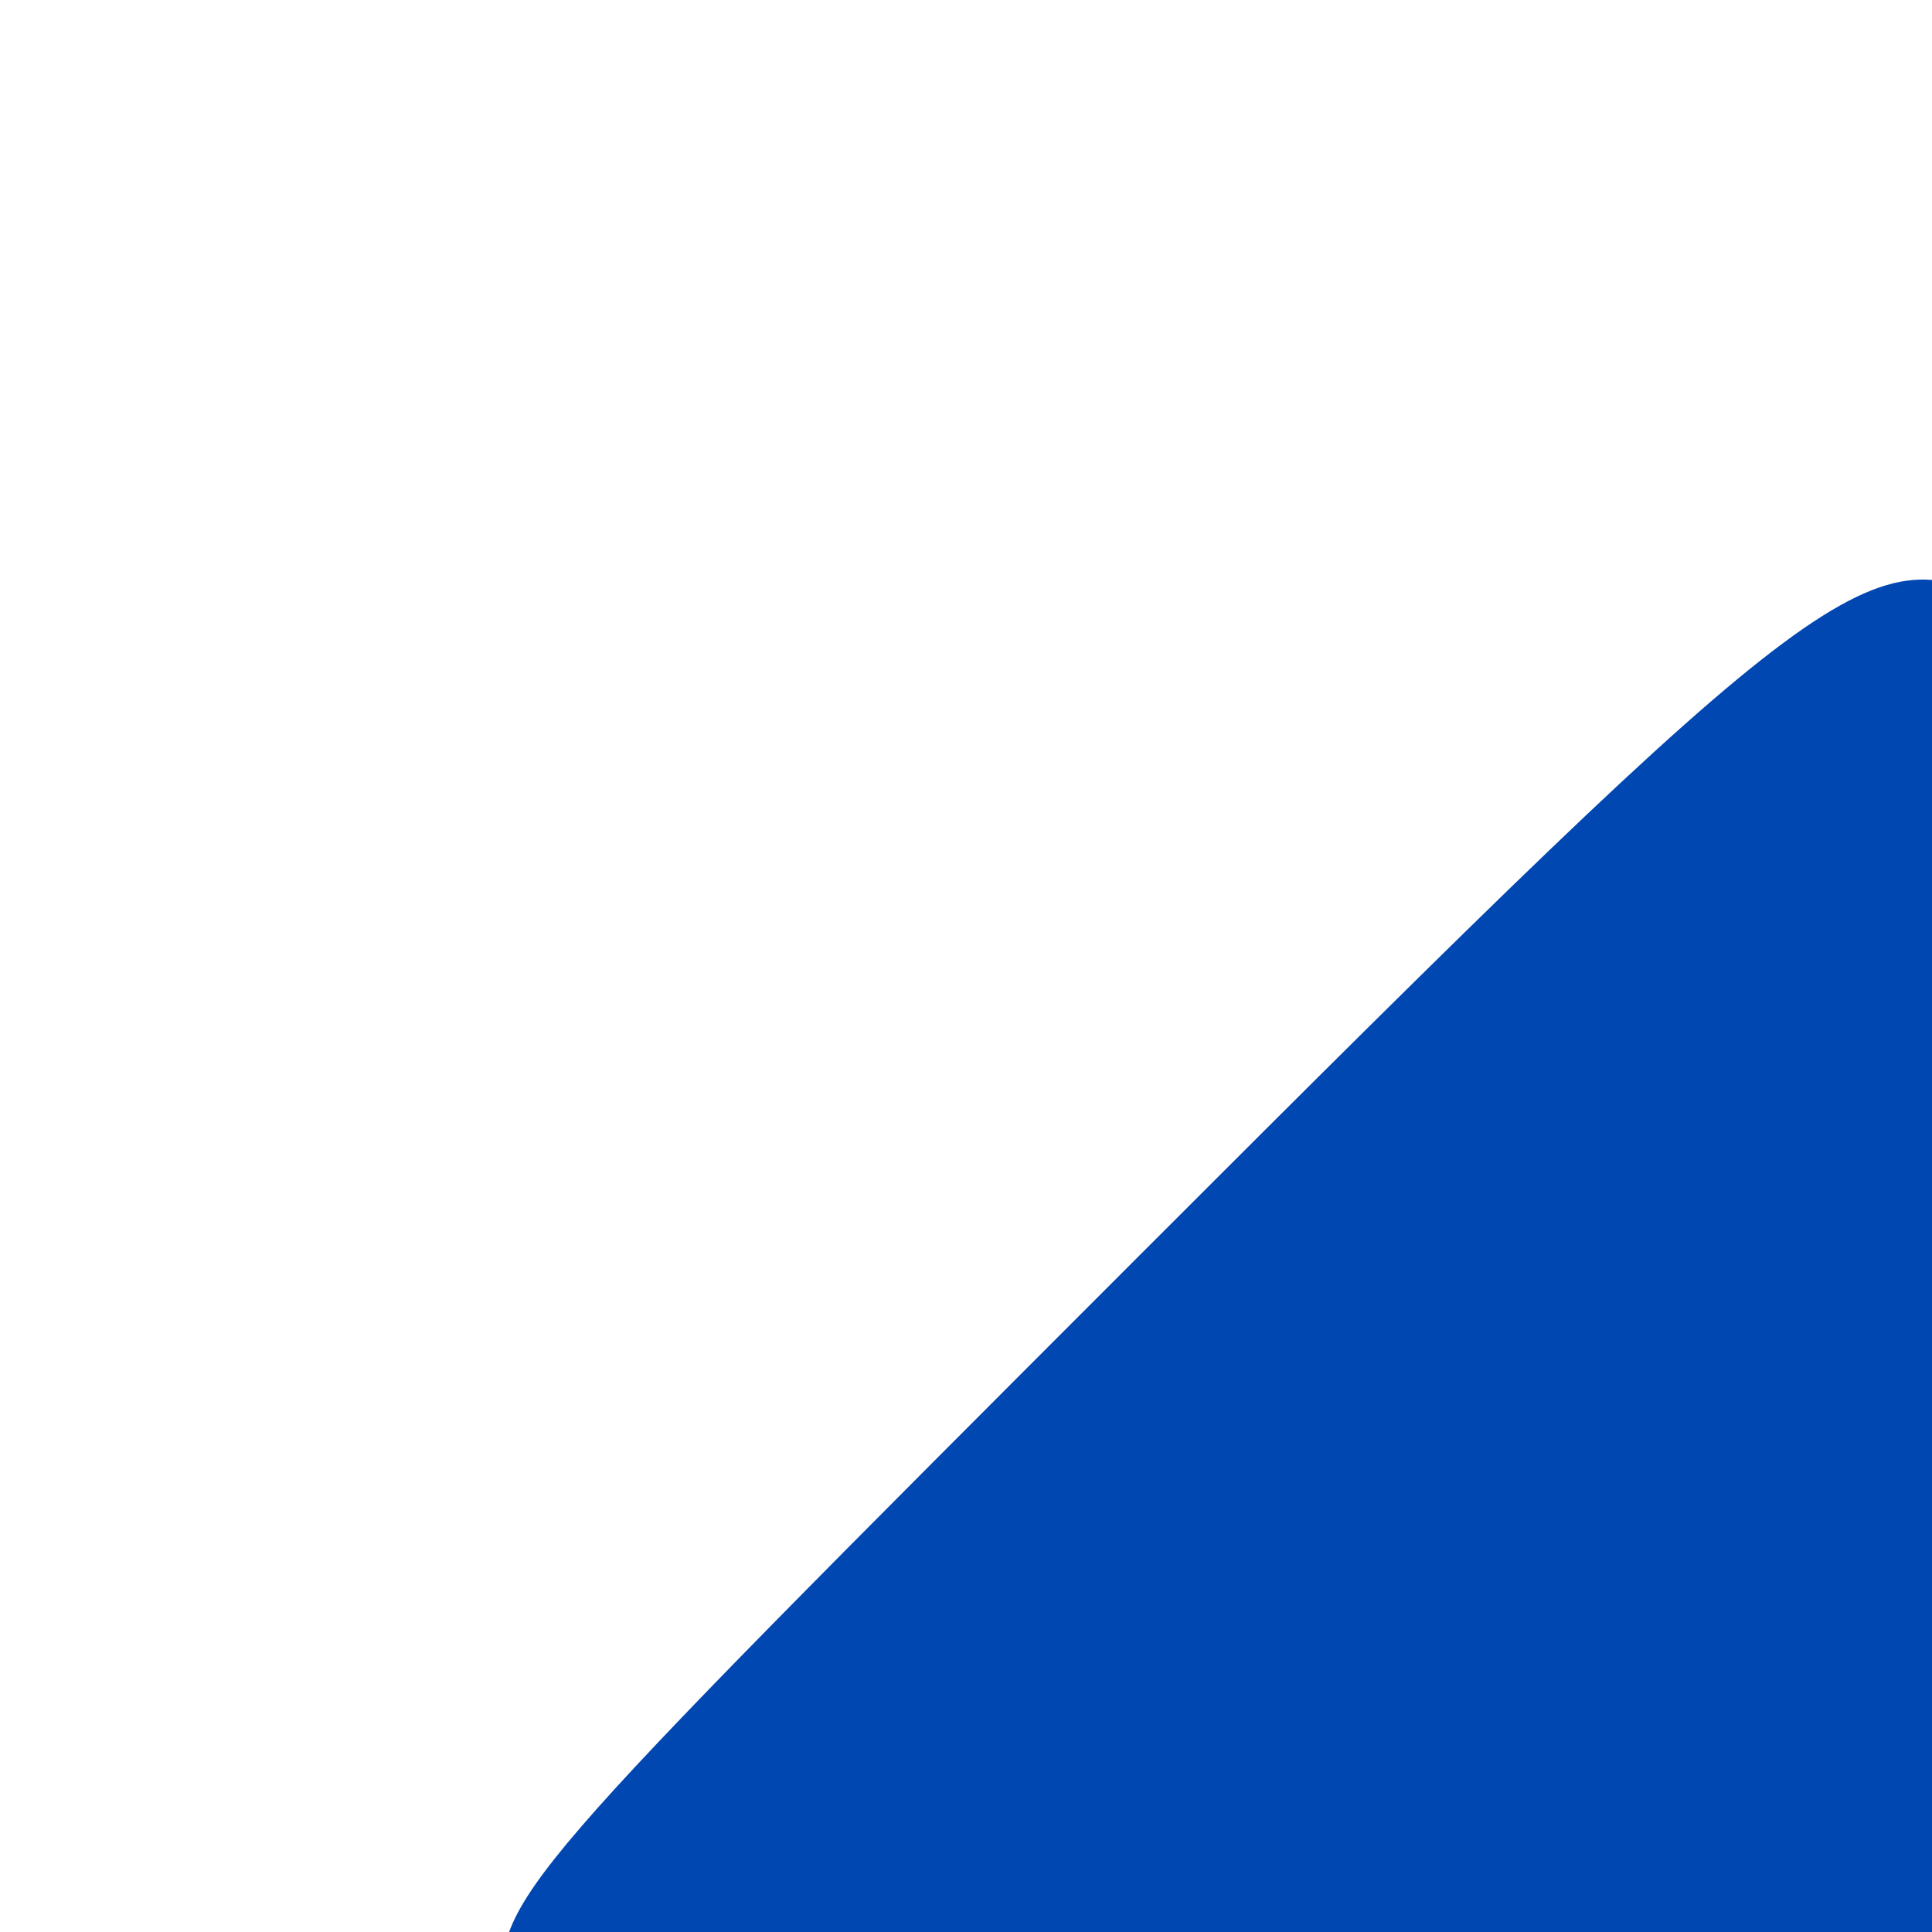
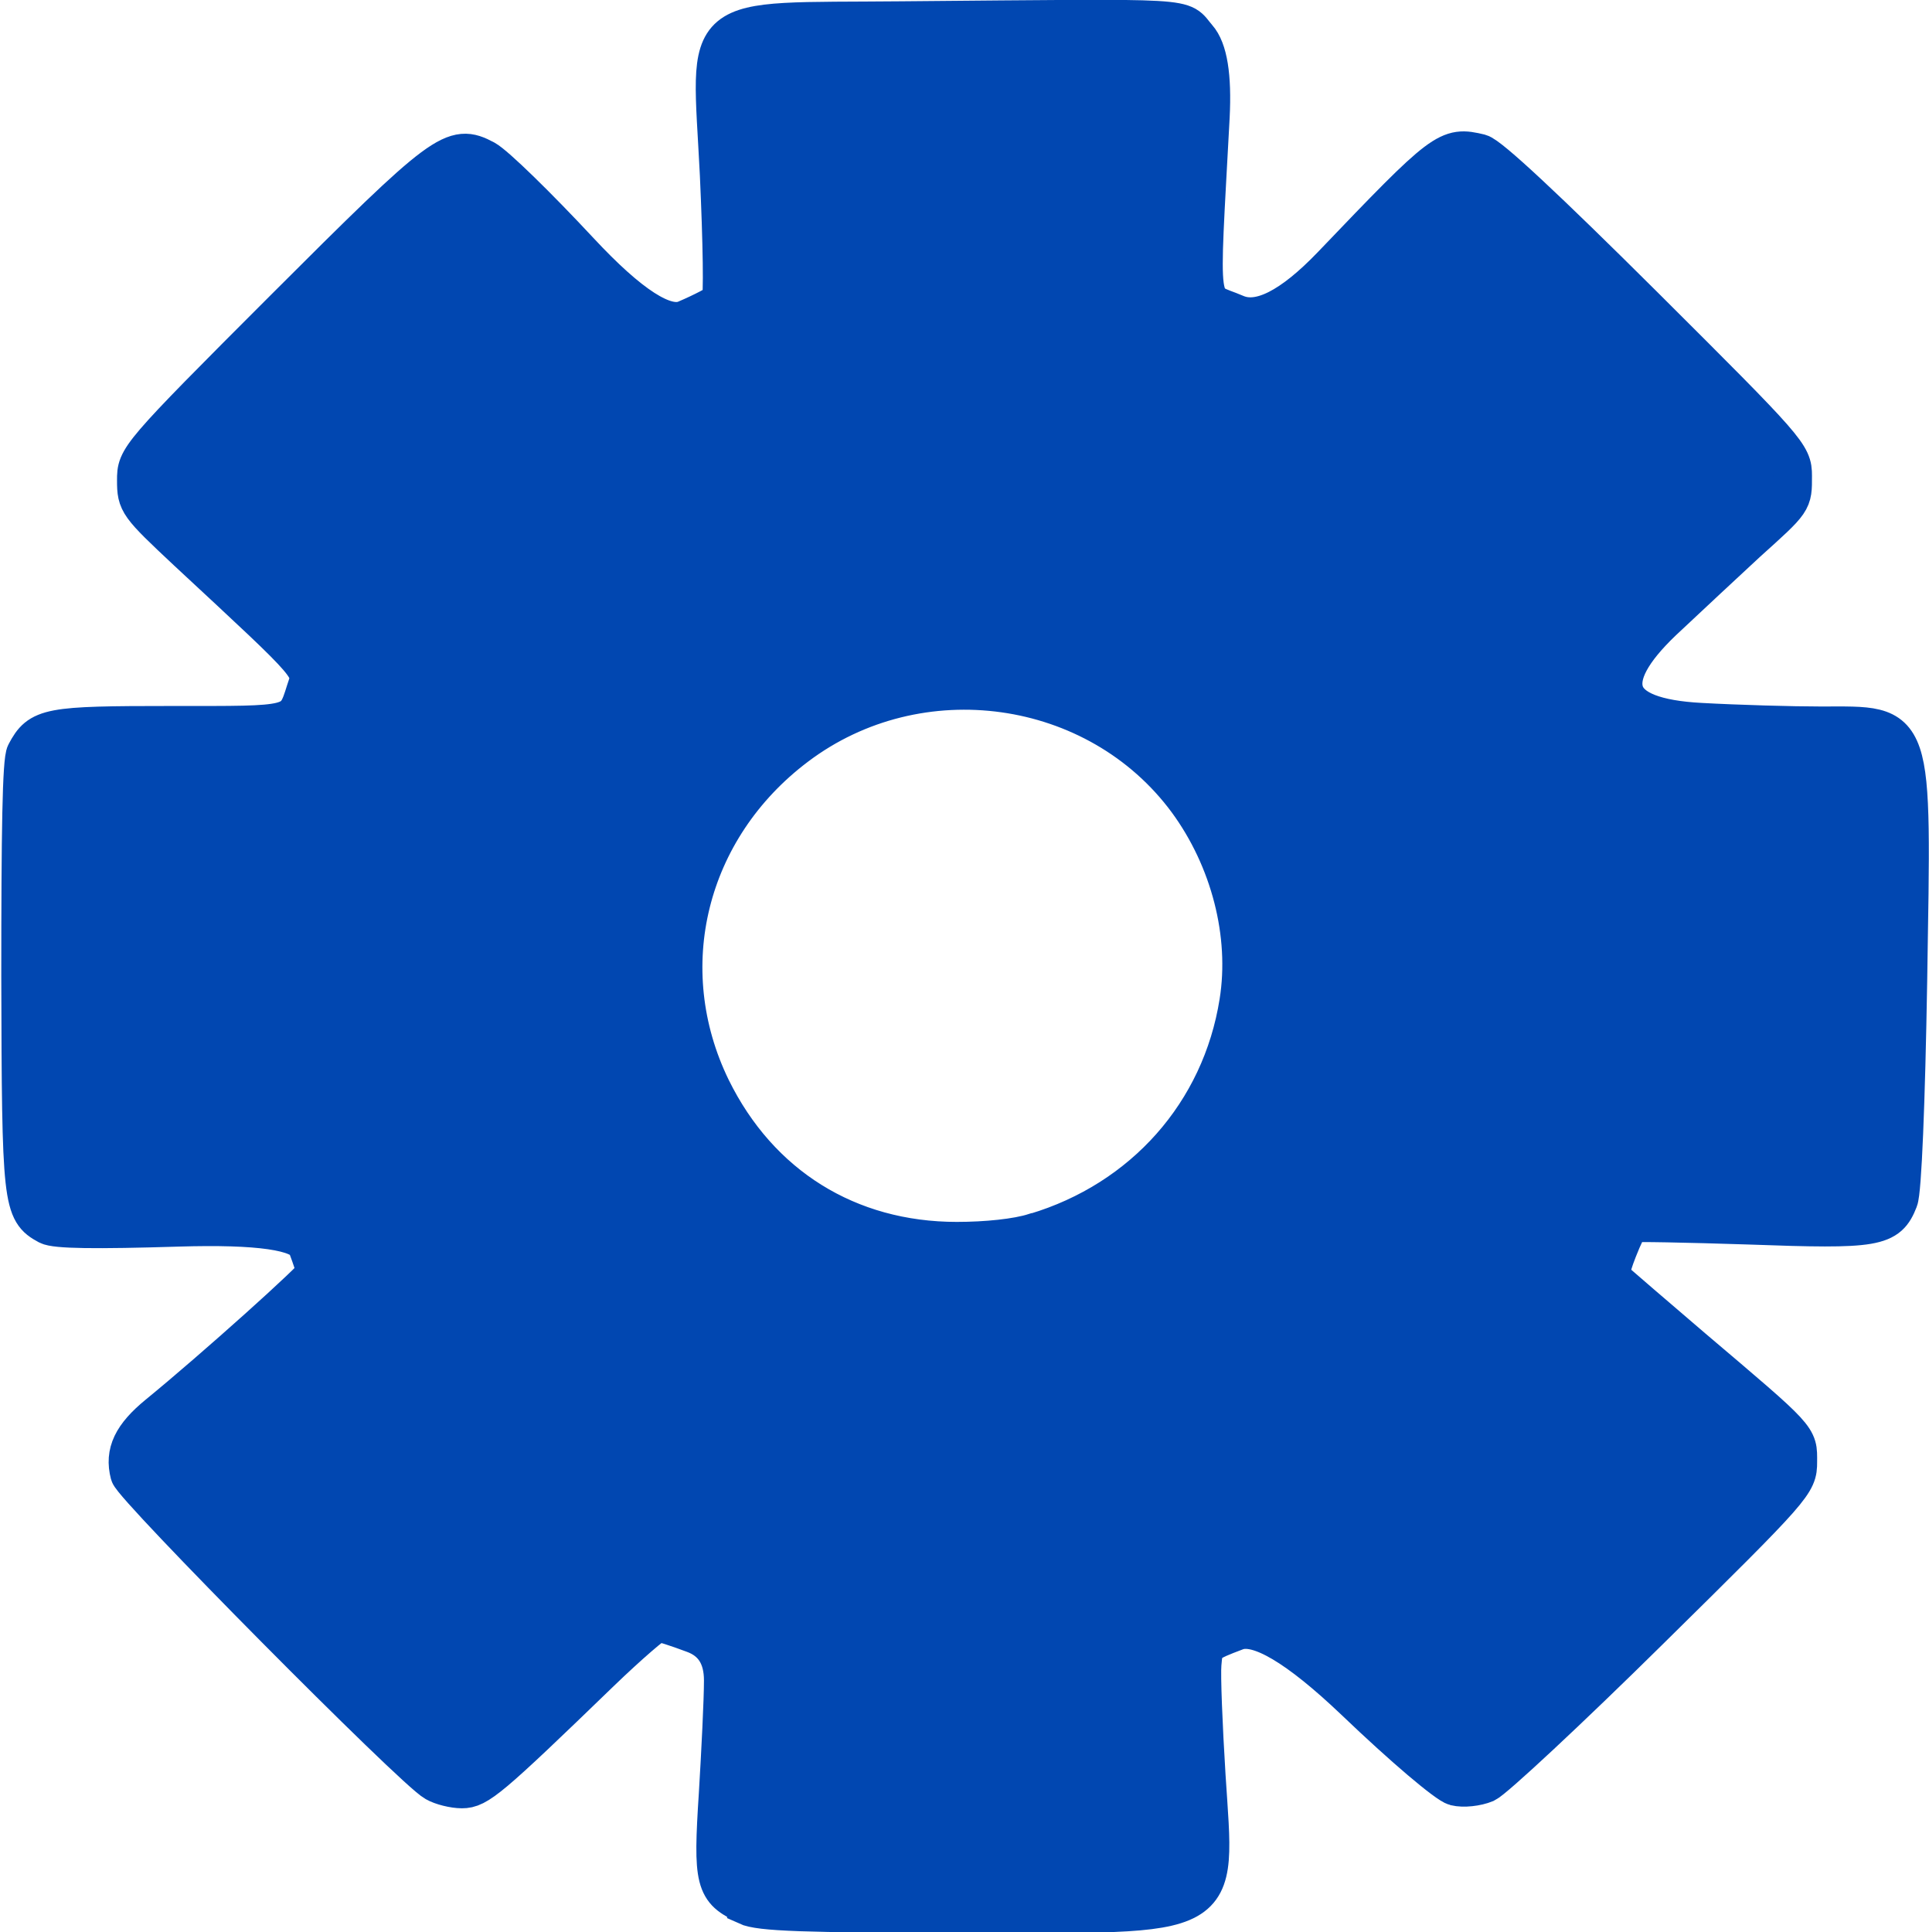
- <svg xmlns="http://www.w3.org/2000/svg" width="3mm" height="3mm" viewBox="0 0 22 22" version="1.1" id="svg5" xml:space="preserve">
-   <defs id="defs2" />
-   <g id="layer1" style="display:inline" transform="translate(-66.6084,-73.31553)">
-     <path style="display:inline;fill:#0147b1;fill-opacity:1;stroke-width:0.265" d="m 102.429,166.2 c -1.563,-0.68 -1.681,-1.135 -1.403,-5.437 0.136,-2.109 0.25,-4.629 0.253,-5.601 0.006,-1.767 0.006,-1.767 -1.459,-2.315 -0.806,-0.301 -1.596,-0.548 -1.757,-0.548 -0.16,0 -1.436,1.104 -2.834,2.453 -5.48,5.286 -6.031,5.75 -6.819,5.74 -0.413,-0.005 -1.011,-0.154 -1.33,-0.332 -1.059,-0.589 -14.902,-14.531 -15.063,-15.171 -0.269,-1.07 0.121,-1.889 1.393,-2.932 2.753,-2.257 7.767,-6.761 7.767,-6.978 0,-0.128 -0.198,-0.728 -0.441,-1.334 -0.441,-1.101 -0.441,-1.101 -6.334,-0.913 -4.109,0.131 -6.057,0.1 -6.436,-0.103 -1.274,-0.682 -1.32,-1.098 -1.354,-12.258 -0.022,-7.104 0.061,-10.633 0.257,-10.999 0.687,-1.283 1.091,-1.36 7.19,-1.36 6.275,0 6.02,0.066 6.589,-1.697 0.374,-1.161 0.605,-0.889 -5.821,-6.871 -2.436,-2.268 -2.514,-2.376 -2.514,-3.499 0,-1.159 0,-1.159 7.275,-8.438 7.901,-7.905 8.326,-8.22 9.909,-7.366 0.495,0.267 2.585,2.296 4.645,4.508 3.746,4.022 3.746,4.022 5.246,3.359 0.825,-0.364 1.598,-0.761 1.718,-0.88 0.12,-0.12 0.085,-2.941 -0.078,-6.27 -0.399,-8.151 -1.195,-7.486 9.058,-7.574 14.864,-0.127 13.615,-0.198 14.528,0.825 0.796,0.891 0.796,0.891 0.639,3.903 -0.52,10.01 -0.667,8.876 1.257,9.712 1.72,0.747 1.72,0.747 4.714,-2.381 5.558,-5.809 5.695,-5.913 7.301,-5.523 0.475,0.115 3.28,2.725 8.07,7.508 7.166,7.156 7.342,7.357 7.338,8.385 -0.005,1.281 0.041,1.213 -2.245,3.294 -1.019,0.927 -2.884,2.674 -4.145,3.882 -2.293,2.196 -2.293,2.196 -1.88,3.488 0.413,1.292 0.413,1.292 3.748,1.462 1.834,0.094 4.504,0.171 5.932,0.171 4.659,0.002 4.495,-0.478 4.278,12.532 -0.101,6.059 -0.281,10.387 -0.45,10.831 -0.521,1.369 -1.084,1.464 -7.351,1.237 -3.129,-0.114 -5.76,-0.162 -5.848,-0.108 -0.088,0.054 -0.37,0.649 -0.627,1.323 -0.395,1.033 -0.411,1.277 -0.105,1.559 0.199,0.184 1.91,1.652 3.802,3.263 5.34,4.547 5.159,4.35 5.159,5.596 0,1.072 -0.098,1.184 -7.295,8.291 -4.012,3.962 -7.646,7.354 -8.076,7.538 -0.436,0.186 -1.093,0.256 -1.486,0.157 -0.397,-0.1 -2.55,-1.938 -4.936,-4.215 -4.231,-4.039 -4.231,-4.039 -5.837,-3.439 -1.548,0.577 -1.609,0.636 -1.691,1.613 -0.047,0.557 0.039,3.029 0.191,5.492 0.444,7.191 1.121,6.81 -12.053,6.796 -7.693,-0.008 -9.927,-0.087 -10.59,-0.376 z m 17.002,-6.692 c -0.078,-0.982 -0.206,-3.155 -0.285,-4.829 -0.133,-2.832 -0.101,-3.116 0.465,-4.101 0.577,-1.004 0.805,-1.132 4.436,-2.496 3.999,-1.502 5.386,-1.721 6.656,-1.052 0.389,0.205 2.205,1.782 4.034,3.504 1.83,1.722 3.431,3.091 3.558,3.043 0.43,-0.163 9.041,-8.514 8.968,-8.696 -0.04,-0.099 -1.74,-1.636 -3.777,-3.415 -2.037,-1.779 -3.861,-3.53 -4.052,-3.891 -0.453,-0.855 -0.309,-1.442 1.438,-5.839 1.805,-4.545 2.411,-5.228 4.434,-5.007 0.746,0.082 3.082,0.183 5.192,0.225 3.836,0.077 3.836,0.077 3.907,-6.604 0.071,-6.681 0.071,-6.681 -4.663,-6.681 -2.604,0 -5.104,-0.074 -5.557,-0.165 -1.406,-0.281 -1.943,-1.144 -3.407,-5.468 -1.165,-3.441 -1.344,-4.215 -1.121,-4.853 0.153,-0.439 1.821,-2.195 3.959,-4.168 2.167,-2 3.62,-3.531 3.514,-3.704 -0.297,-0.484 -8.855,-8.761 -9.059,-8.761 -0.103,0 -1.708,1.607 -3.565,3.572 -3.59,3.797 -4.1,4.209 -5.227,4.224 -1.083,0.014 -8.699,-3.351 -9.444,-4.173 -0.634,-0.7 -0.634,-0.7 -0.484,-6.196 0.15,-5.496 0.15,-5.496 -6.163,-5.496 -3.472,0 -6.367,0.089 -6.433,0.198 -0.066,0.109 -0.027,2.52 0.086,5.358 0.26,6.524 0.368,6.275 -3.449,7.955 -1.521,0.67 -3.55,1.531 -4.508,1.914 -2.629,1.05 -2.905,0.913 -7.113,-3.53 -1.935,-2.043 -3.605,-3.68 -3.712,-3.638 -0.467,0.185 -8.997,8.563 -8.997,8.837 0,0.168 1.339,1.54 2.977,3.048 4.597,4.236 4.696,4.344 4.696,5.104 0,0.382 -0.595,2.448 -1.322,4.591 -1.865,5.496 -1.461,5.225 -8.066,5.427 -2.883,0.088 -5.316,0.256 -5.406,0.373 -0.09,0.117 -0.123,3.1 -0.072,6.629 0.092,6.416 0.092,6.416 2.651,6.393 1.407,-0.013 3.571,-0.102 4.808,-0.198 1.237,-0.097 2.512,-0.138 2.833,-0.092 0.979,0.139 1.676,1.143 2.896,4.167 1.542,3.823 2.006,5.466 1.789,6.331 -0.118,0.469 -1.469,1.841 -3.98,4.042 -2.091,1.833 -3.802,3.47 -3.802,3.637 0,0.167 0.685,0.944 1.521,1.727 0.837,0.783 2.84,2.71 4.452,4.284 2.931,2.861 2.931,2.861 6.264,-0.325 3.352,-3.204 4.515,-3.97 6.029,-3.97 0.828,0 6.972,2.073 8.185,2.761 1.385,0.786 1.629,1.761 1.461,5.838 -0.084,2.037 -0.214,4.21 -0.29,4.829 -0.138,1.124 -0.138,1.124 6.377,1.124 6.515,0 6.515,0 6.372,-1.786 z m -10.297,-21.135 c -10.447,-2.241 -16.909,-12.331 -14.455,-22.57 1.675,-6.989 7.061,-12.36 14.08,-14.043 11.49,-2.755 22.59,5.431 23.152,17.073 0.17,3.509 -0.375,6.114 -1.962,9.388 -1.031,2.126 -1.57,2.86 -3.499,4.763 -2.517,2.483 -4.359,3.687 -7.086,4.634 -3.485,1.209 -6.931,1.464 -10.231,0.756 z m 7.515,-5.287 c 5.345,-1.585 9.168,-5.912 10.038,-11.363 0.529,-3.312 -0.423,-7.036 -2.532,-9.901 -4.422,-6.007 -13.228,-7.237 -19.25,-2.69 -5.383,4.066 -7.078,10.911 -4.169,16.839 2.344,4.777 6.739,7.519 12.077,7.534 1.454,0.004 2.966,-0.161 3.836,-0.419 z" id="path2949" />
-     <path style="fill:#0147b1;fill-opacity:1;stroke-width:0.672" d="m 421.385,292.316 c -6.859,0.371 -14.121,-0.432 -20.63,1.945 -3.224,4.427 -0.854,10.409 -1.459,15.519 -0.298,9.345 1.31,18.795 -0.38,28.014 -2.909,4.195 -8.836,4.878 -13.028,7.31 -6.791,2.509 -13.34,6.737 -20.658,7.225 -7.333,-5.202 -13.537,-12.525 -20.227,-18.803 -4.003,-3.106 -6.798,-8.748 -11.866,-9.87 -5.443,0.987 -8.688,6.515 -12.822,9.833 -8.289,8.584 -17.561,16.417 -24.668,26.034 -2.38,5.267 4.064,8.491 6.851,11.891 6.894,6.888 14.635,13.159 20.893,20.567 -2.603,10.319 -5.895,20.585 -10.28,30.275 -3.083,3.6 -8.893,2.126 -13.061,2.988 -9.709,0.718 -19.546,0.363 -29.164,1.951 -5.776,2.104 -2.936,9.259 -3.518,13.88 0.554,12.337 -0.654,24.876 1.507,37.081 1.4,6.651 9.08,7.04 14.521,6.556 9.313,0.203 18.455,-1.644 27.486,-0.397 5.507,7.692 8.2,17.104 11.52,25.895 0.933,3.314 3.107,7.639 -0.672,10.093 -8.542,8.781 -18.481,16.289 -26.207,25.818 -2.439,5.506 4.308,8.811 7.144,12.475 8.132,7.66 15.65,16.152 24.596,22.854 5.13,3.287 11.155,0.377 14.92,-3.558 7.698,-6.033 14.02,-14.199 22.961,-18.438 7.328,-0.667 14.065,3.284 20.905,5.17 4.505,2.043 10.578,2.806 13.282,7.351 1.595,9.279 0.277,18.628 0.003,27.899 -0.39,4.417 -1.87,10.929 3.645,12.797 10.437,1.682 21.198,0.577 31.755,0.821 5.921,-0.638 12.707,1.136 18.033,-2.128 4.624,-4.387 1.939,-11.573 2.326,-17.136 0.029,-7.133 -1.471,-14.264 -0.007,-21.28 2.201,-5.98 9.546,-6.51 14.556,-8.982 6.798,-1.957 13.677,-5.671 20.895,-4.837 8.342,4.863 14.612,12.593 22.099,18.634 3.74,2.716 7.738,9.383 12.873,5.788 10.998,-9.364 21.137,-19.768 31.282,-30.054 3.151,-2.601 4.844,-7.971 0.849,-10.673 -8.848,-8.582 -18.793,-16.216 -26.999,-25.354 2.085,-9.916 6.298,-19.351 10.368,-28.617 1.415,-2.921 3.554,-6.417 7.316,-5.407 10.508,-0.357 21.226,1.989 31.596,-0.258 7.307,-2.264 7.393,-10.984 7.379,-17.274 -0.23,-10.917 1.322,-22.076 -0.898,-32.844 -2.018,-7.075 -10.344,-7.261 -16.357,-7.414 -8.492,-0.566 -17.181,-0.125 -25.549,-1.498 -5.415,-4.883 -6.153,-12.647 -8.897,-19.208 -1.072,-4.324 -3.4,-8.737 -3.447,-13.13 7.586,-10.615 18.897,-17.995 26.905,-28.238 2.496,-5.85 -4.127,-9.942 -7.366,-13.789 -8.91,-8.861 -17.803,-17.868 -27.27,-26.072 -5.155,-3.065 -8.408,3.91 -11.863,6.578 -7.816,7.224 -14.495,15.966 -23.432,21.849 -6.344,-0.899 -12.29,-4.371 -18.138,-6.774 -5.392,-2.657 -10.682,-4.873 -15.462,-8.358 -1.117,-12.134 1.17,-24.541 -1.264,-36.539 -2.687,-7.946 -12.414,-8 -19.365,-8.03 -4.504,-0.108 -9.009,-0.166 -13.514,-0.131 z m 5.967,94.73 c 21.427,-0.322 42.695,10.241 54.961,27.875 8.864,12.382 13.149,28.466 11.619,43.849 -0.919,12.234 -5.568,24.308 -13.012,34.029 -8.311,9.608 -17.96,18.713 -30.274,22.763 -19.745,7.918 -43.007,5.153 -60.617,-6.657 -22.27,-14.109 -34.166,-42.486 -28.333,-68.23 4.38,-21.443 19.647,-40.532 40.253,-48.367 8.025,-3.373 16.658,-5.465 25.404,-5.262 z" id="path8112" transform="scale(0.2645833)" />
+ <svg xmlns="http://www.w3.org/2000/svg" id="Ebene_2" data-name="Ebene 2" viewBox="0 0 37.49 37.56">
+   <defs>
+     <style>
+       .cls-1 {
+         fill: #0147b1;
+         stroke: #0147b1;
+         stroke-miterlimit: 10;
+         stroke-width: .75px;
+       }
+     </style>
+   </defs>
+   <g id="Ebene_1-2" data-name="Ebene 1">
+     <g id="layer1">
+       <path id="path2949" class="cls-1" d="m14.51,37.03c-.62-.27-.66-.45-.55-2.15.05-.83.1-1.83.1-2.21q0-.7-.58-.91c-.32-.12-.63-.22-.69-.22s-.57.44-1.12.97c-2.16,2.09-2.38,2.27-2.69,2.27-.16,0-.4-.06-.52-.13-.42-.23-5.88-5.74-5.94-5.99-.11-.42.05-.75.55-1.16,1.09-.89,3.07-2.67,3.07-2.75,0-.05-.08-.29-.17-.53q-.17-.43-2.5-.36c-1.62.05-2.39.04-2.54-.04-.5-.27-.52-.43-.53-4.84,0-2.8.02-4.2.1-4.34.27-.51.43-.54,2.84-.54s2.38.03,2.6-.67c.15-.46.24-.35-2.3-2.71-.96-.9-.99-.94-.99-1.38s0-.46,2.87-3.33c3.12-3.12,3.29-3.24,3.91-2.91.2.11,1.02.91,1.83,1.78q1.48,1.59,2.07,1.33c.33-.14.63-.3.68-.35s.03-1.16-.03-2.47c-.16-3.22-.47-2.95,3.57-2.99,5.87-.05,5.37-.08,5.73.33q.31.35.25,1.54c-.21,3.95-.26,3.5.5,3.83q.68.29,1.86-.94c2.19-2.29,2.25-2.33,2.88-2.18.19.05,1.29,1.08,3.18,2.96,2.83,2.82,2.9,2.9,2.9,3.31,0,.51.02.48-.89,1.3-.4.37-1.14,1.06-1.64,1.53q-.91.87-.74,1.38t1.48.58c.72.04,1.78.07,2.34.07,1.84,0,1.77-.19,1.69,4.95-.04,2.39-.11,4.1-.18,4.27-.21.54-.43.58-2.9.49-1.23-.04-2.27-.06-2.31-.04-.03.02-.15.26-.25.52-.16.41-.16.5-.04.62.08.07.75.65,1.5,1.29,2.11,1.79,2.04,1.72,2.04,2.21,0,.42-.04.47-2.88,3.27-1.58,1.56-3.02,2.9-3.19,2.98-.17.07-.43.1-.59.06-.16-.04-1.01-.76-1.95-1.66q-1.67-1.59-2.3-1.36c-.61.23-.64.25-.67.64-.02.22.02,1.2.08,2.17.18,2.84.44,2.69-4.76,2.68-3.04,0-3.92-.03-4.18-.15Zm5.61-13.07c2.11-.63,3.62-2.33,3.96-4.48.21-1.31-.17-2.78-1-3.91-1.75-2.37-5.22-2.86-7.6-1.06-2.12,1.6-2.79,4.31-1.65,6.65.93,1.89,2.66,2.97,4.77,2.97.57,0,1.17-.06,1.51-.17Z" />
+     </g>
  </g>
</svg>
